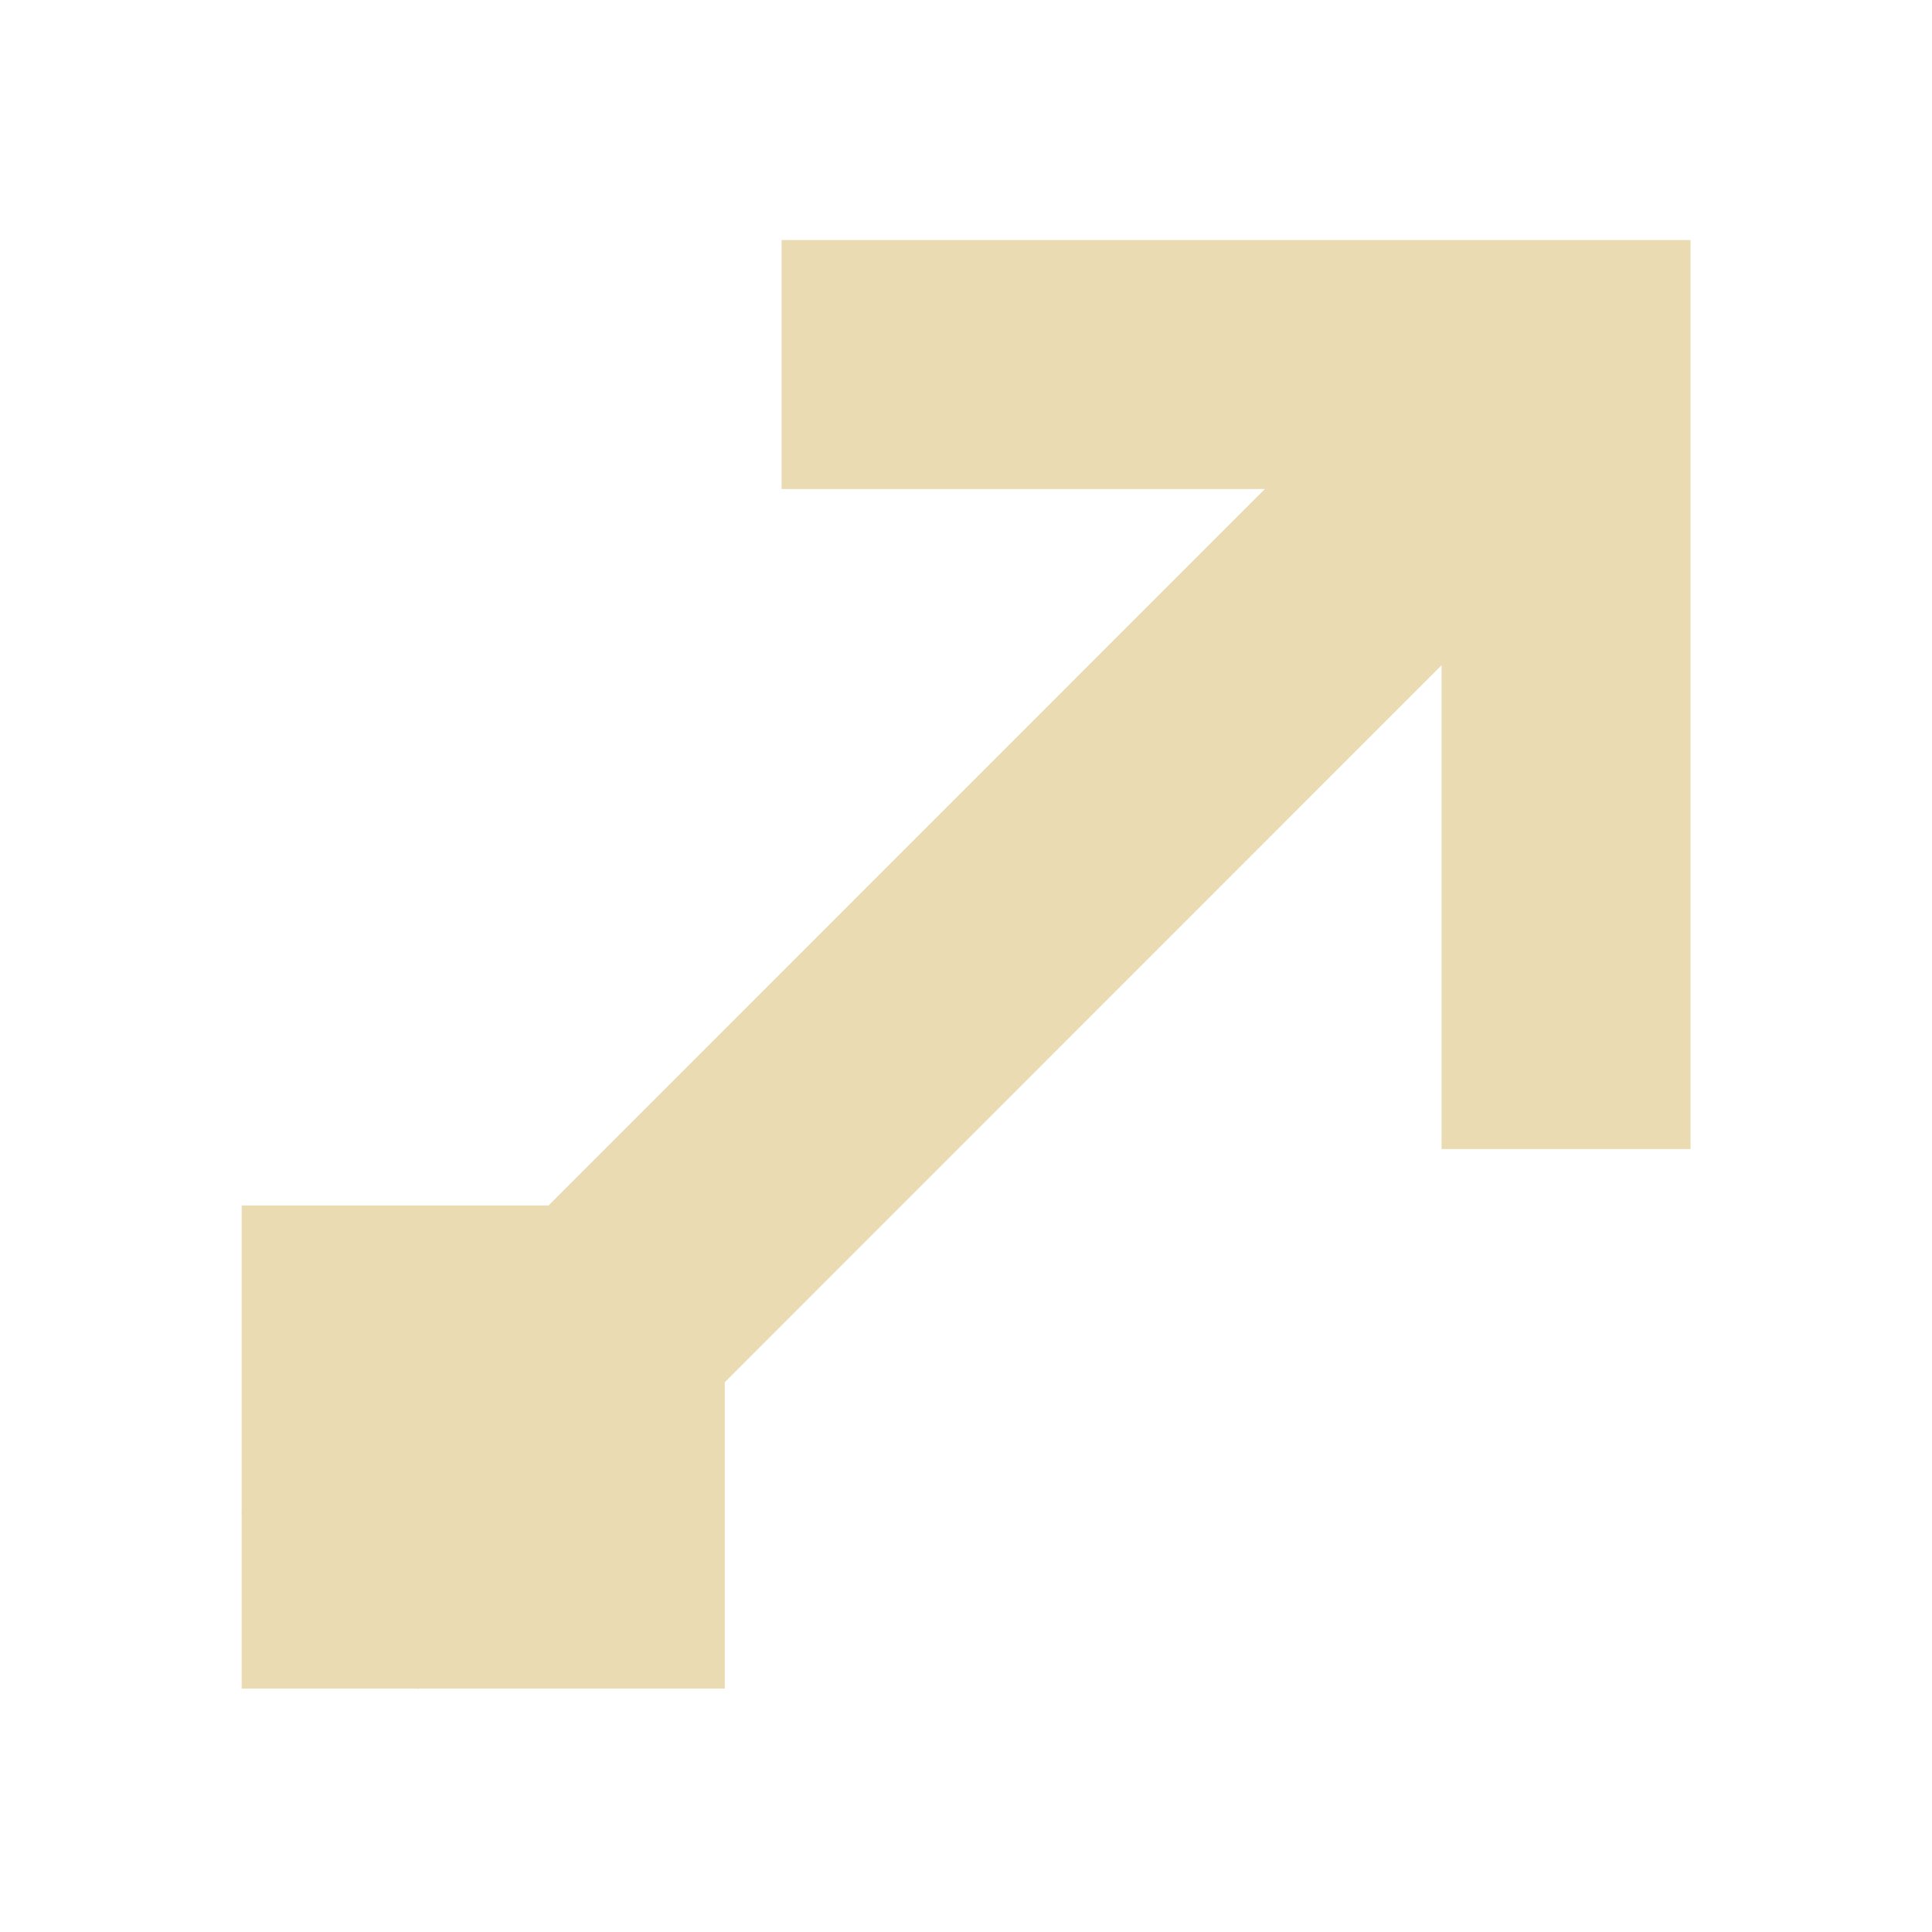
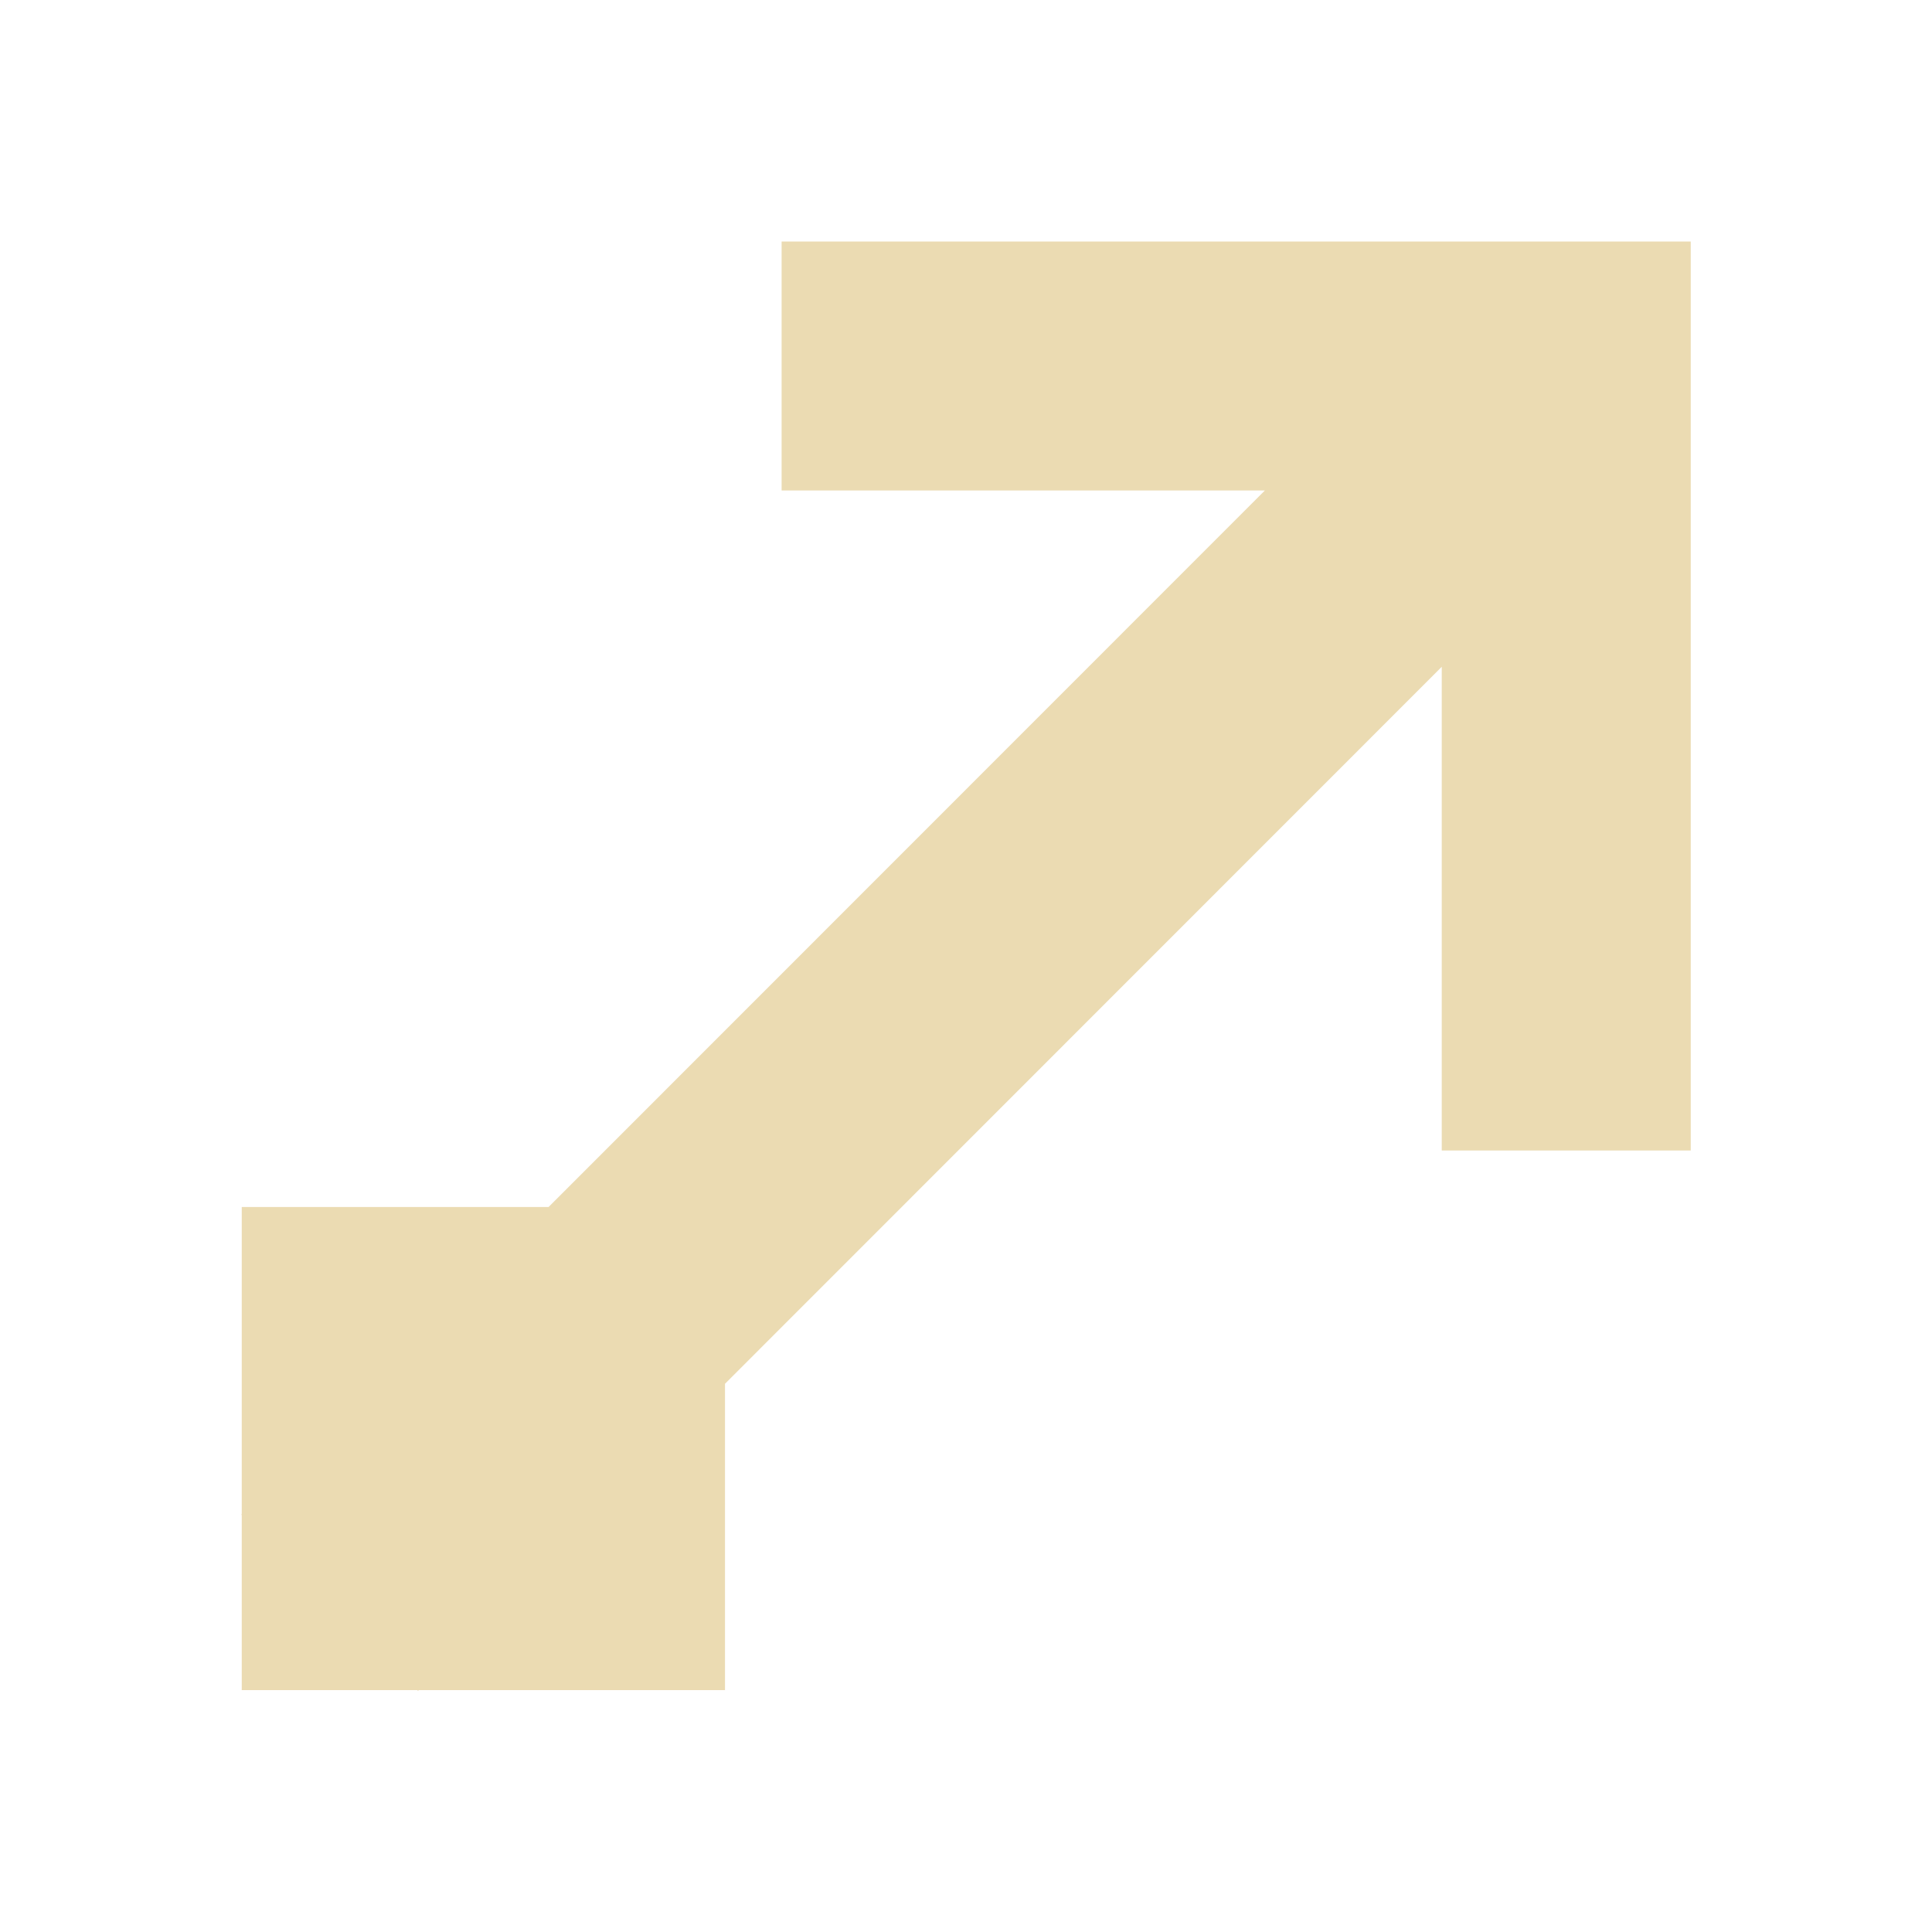
<svg xmlns="http://www.w3.org/2000/svg" width="16" height="16" version="1.1">
  <defs>
    <style type="text/css">.ColorScheme-Text { color:#ebdbb2; } .ColorScheme-Highlight { color:#458588; }</style>
  </defs>
-   <path class="ColorScheme-Text" transform="rotate(-45 168.4 -40.99)" d="m23.51-125.1-1.458 1.458 2.83 2.83-8.39 0.001-1.797-1.797-1.798 1.798h-0.006v0.006l-1.025 1.025 1.028 1.028v0.008h0.008l1.793 1.793 1.794-1.794 8.396-0.001-2.833 2.833 1.458 1.458 5.323-5.323-5.323-5.323z" fill="currentColor" />
+   <path class="ColorScheme-Text" d="m6.473 2v2.062h4.002l-5.932 5.934h-2.541v2.543l-0.004 0.004 0.004 0.004v1.45h1.454l0.006 0.006 0.006-0.006h2.536v-2.537l5.936-5.938v4.006h2.062v-7.528h-7.528z" fill="currentColor" />
</svg>
